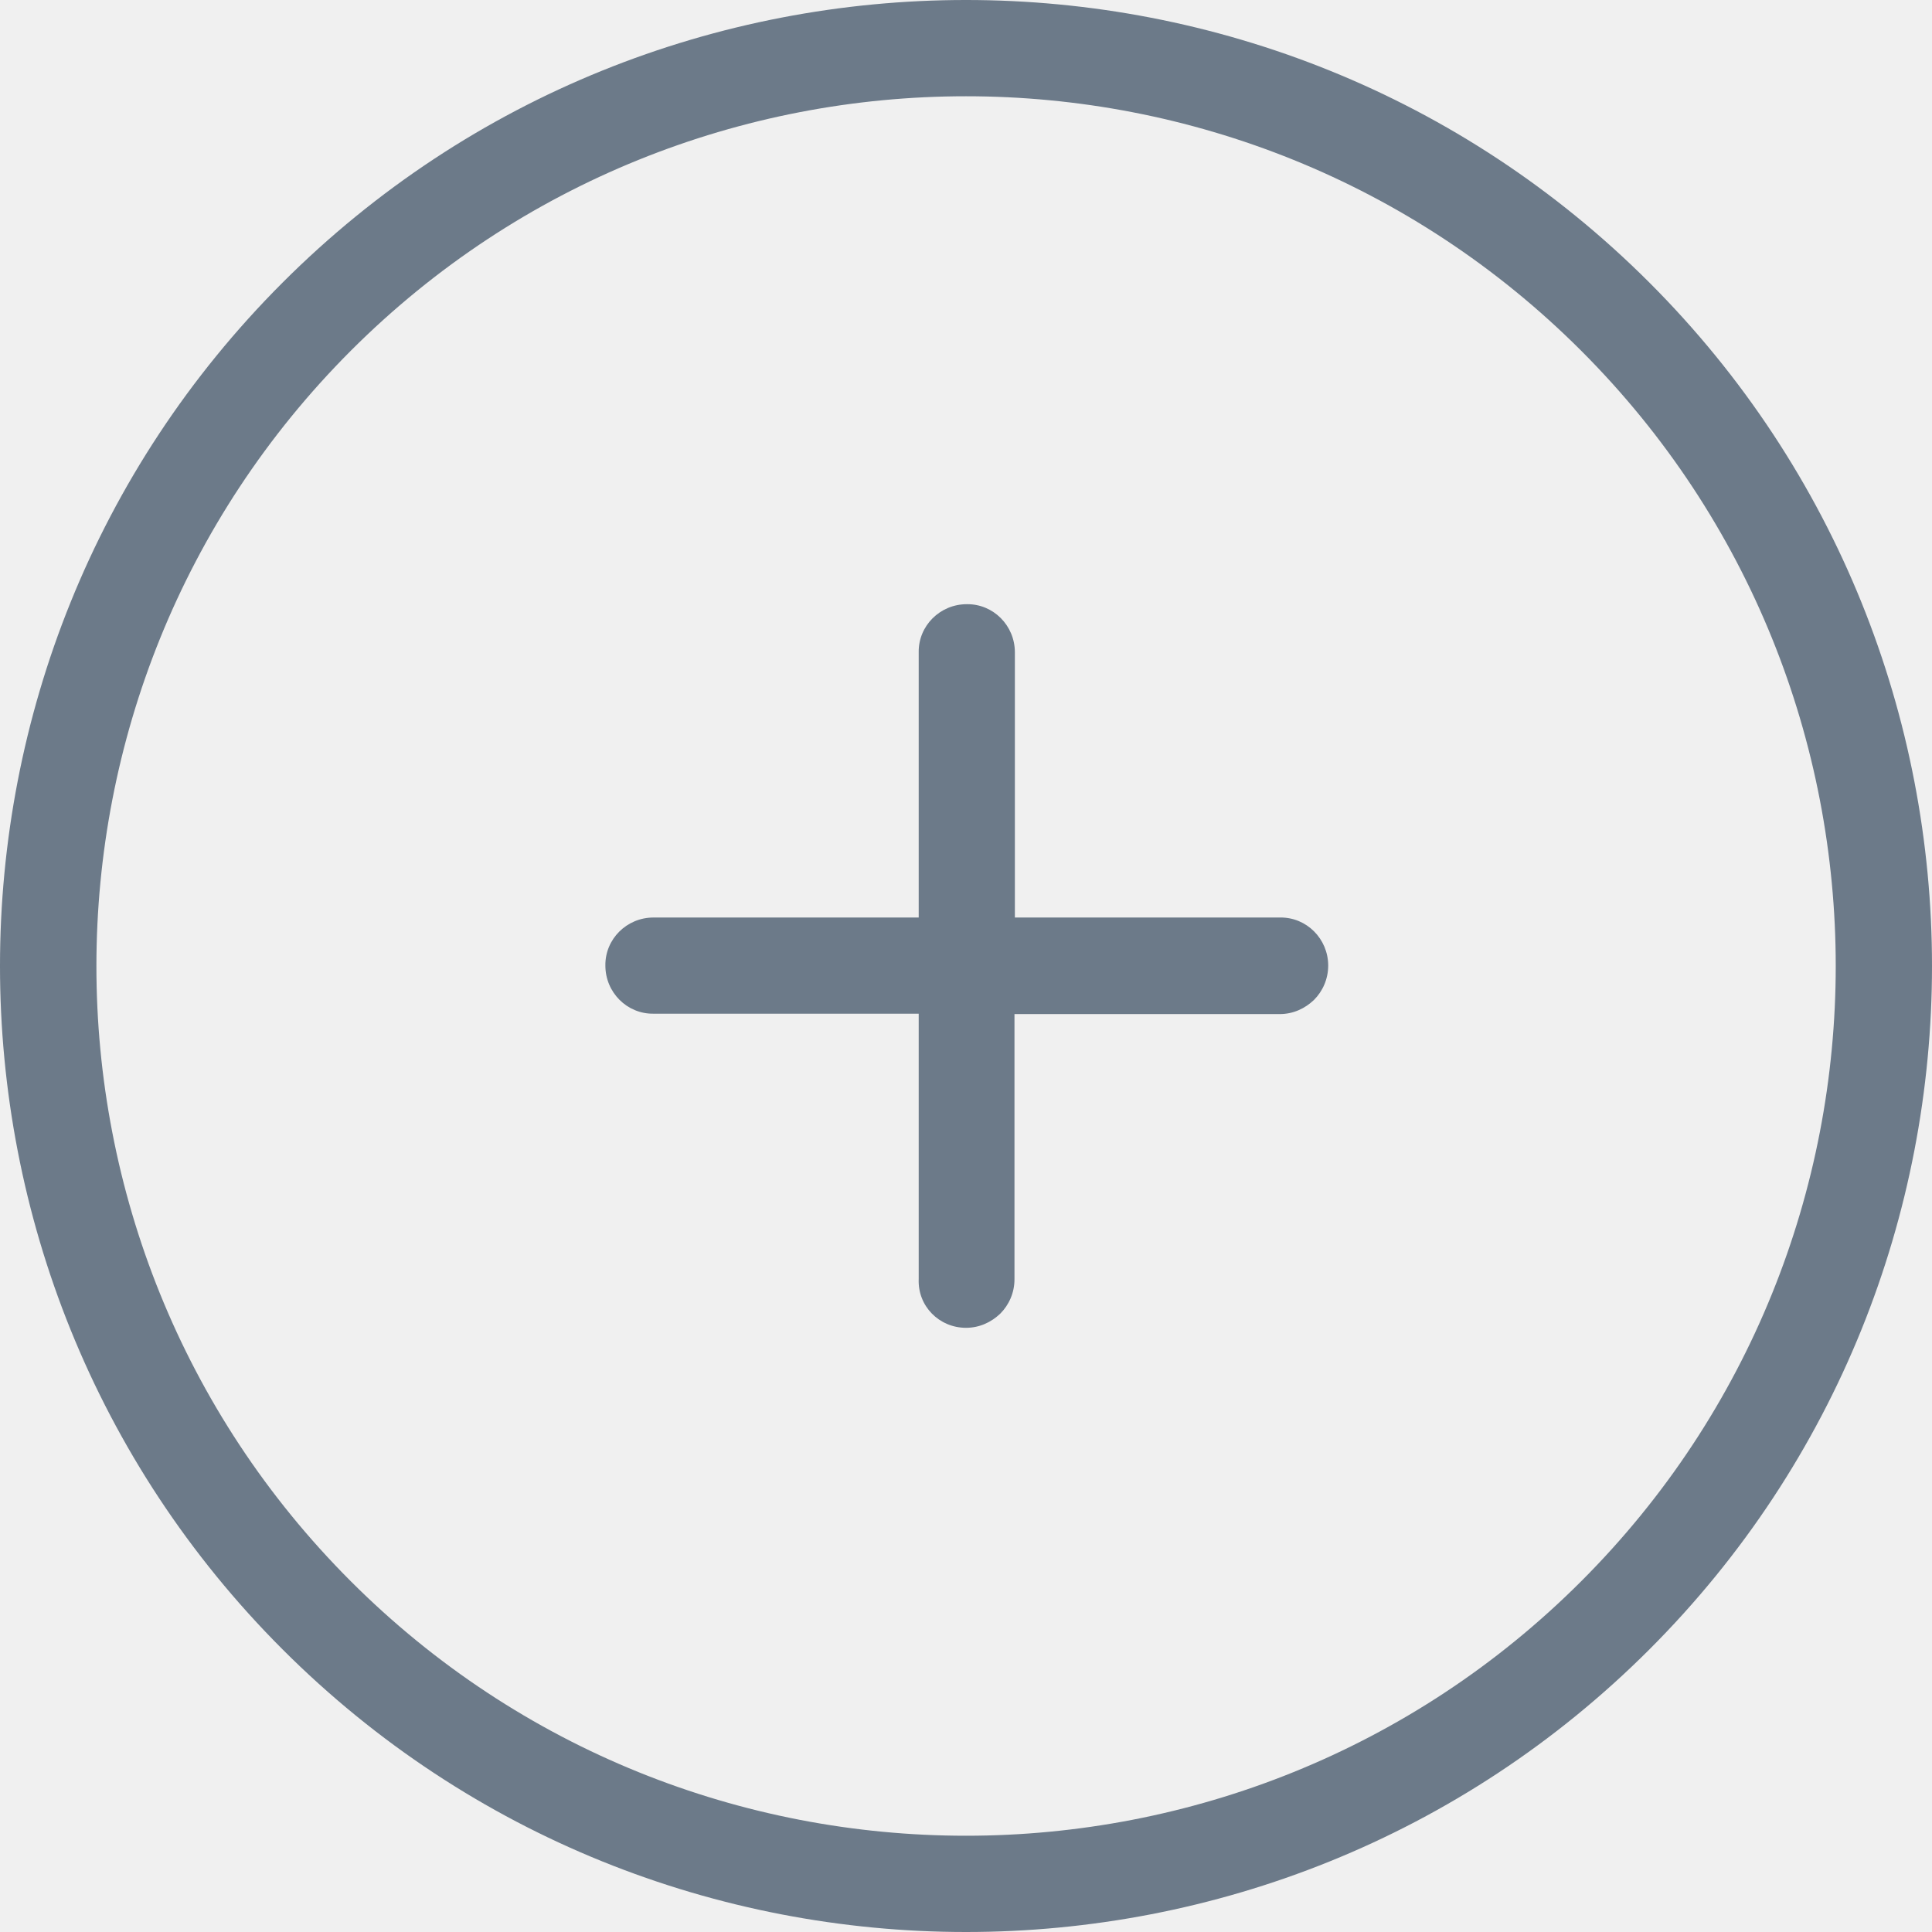
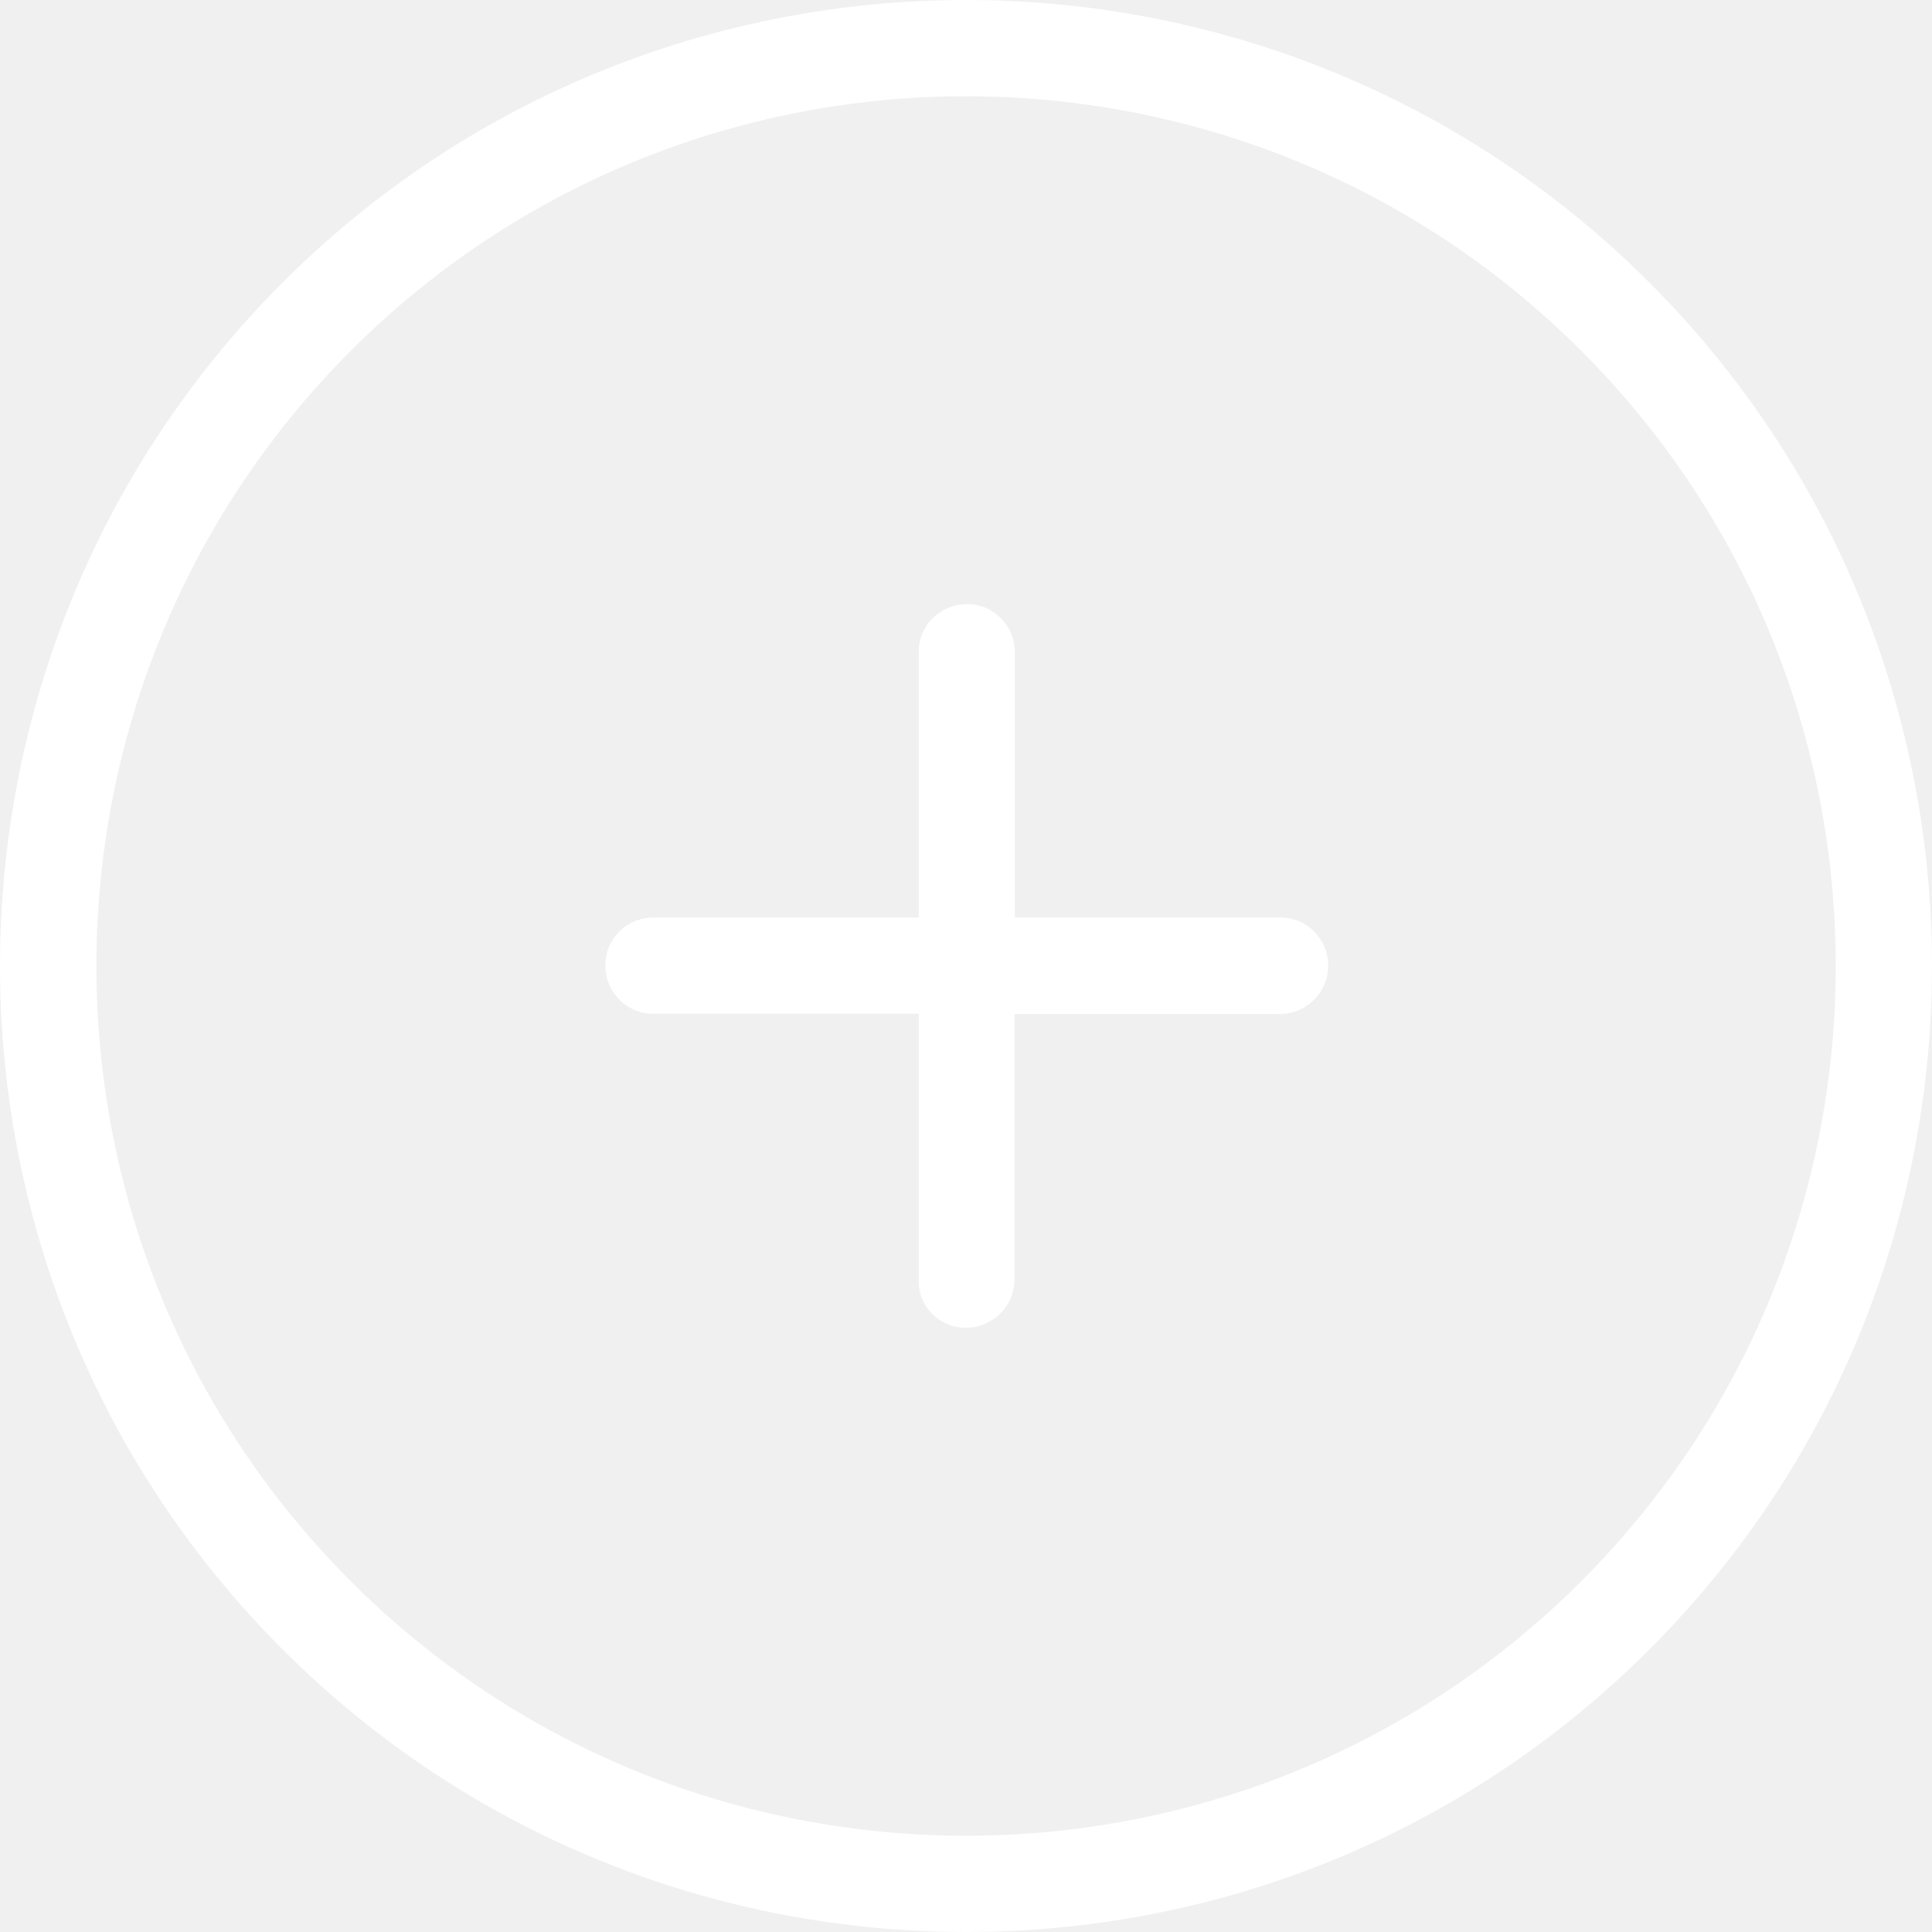
- <svg xmlns="http://www.w3.org/2000/svg" version="1.1" id="Capa_1" x="0px" y="0px" viewBox="0 0 490.2 490.2" style="enable-background:new 0 0 490.2 490.2;fill:#6C7A89" xml:space="preserve">
+ <svg xmlns="http://www.w3.org/2000/svg" version="1.1" id="Capa_1" x="0px" y="0px" viewBox="0 0 490.2 490.2" style="enable-background:new 0 0 490.2 490.2;fill:#fff" xml:space="preserve">
  <g>
    <g>
      <path d="M418.5,418.5c95.6-95.6,95.6-251.2,0-346.8s-251.2-95.6-346.8,0s-95.6,251.2,0,346.8S322.9,514.1,418.5,418.5z M89,89    c86.1-86.1,226.1-86.1,312.2,0s86.1,226.1,0,312.2s-226.1,86.1-312.2,0S3,175.1,89,89z" />
      <path d="M245.1,336.9c3.4,0,6.4-1.4,8.7-3.6c2.2-2.2,3.6-5.3,3.6-8.7v-67.3h67.3c3.4,0,6.4-1.4,8.7-3.6c2.2-2.2,3.6-5.3,3.6-8.7    c0-6.8-5.5-12.3-12.2-12.2h-67.3v-67.3c0-6.8-5.5-12.3-12.2-12.2c-6.8,0-12.3,5.5-12.2,12.2v67.3h-67.3c-6.8,0-12.3,5.5-12.2,12.2    c0,6.8,5.5,12.3,12.2,12.2h67.3v67.3C232.8,331.4,238.3,336.9,245.1,336.9z" />
    </g>
  </g>
</svg>
